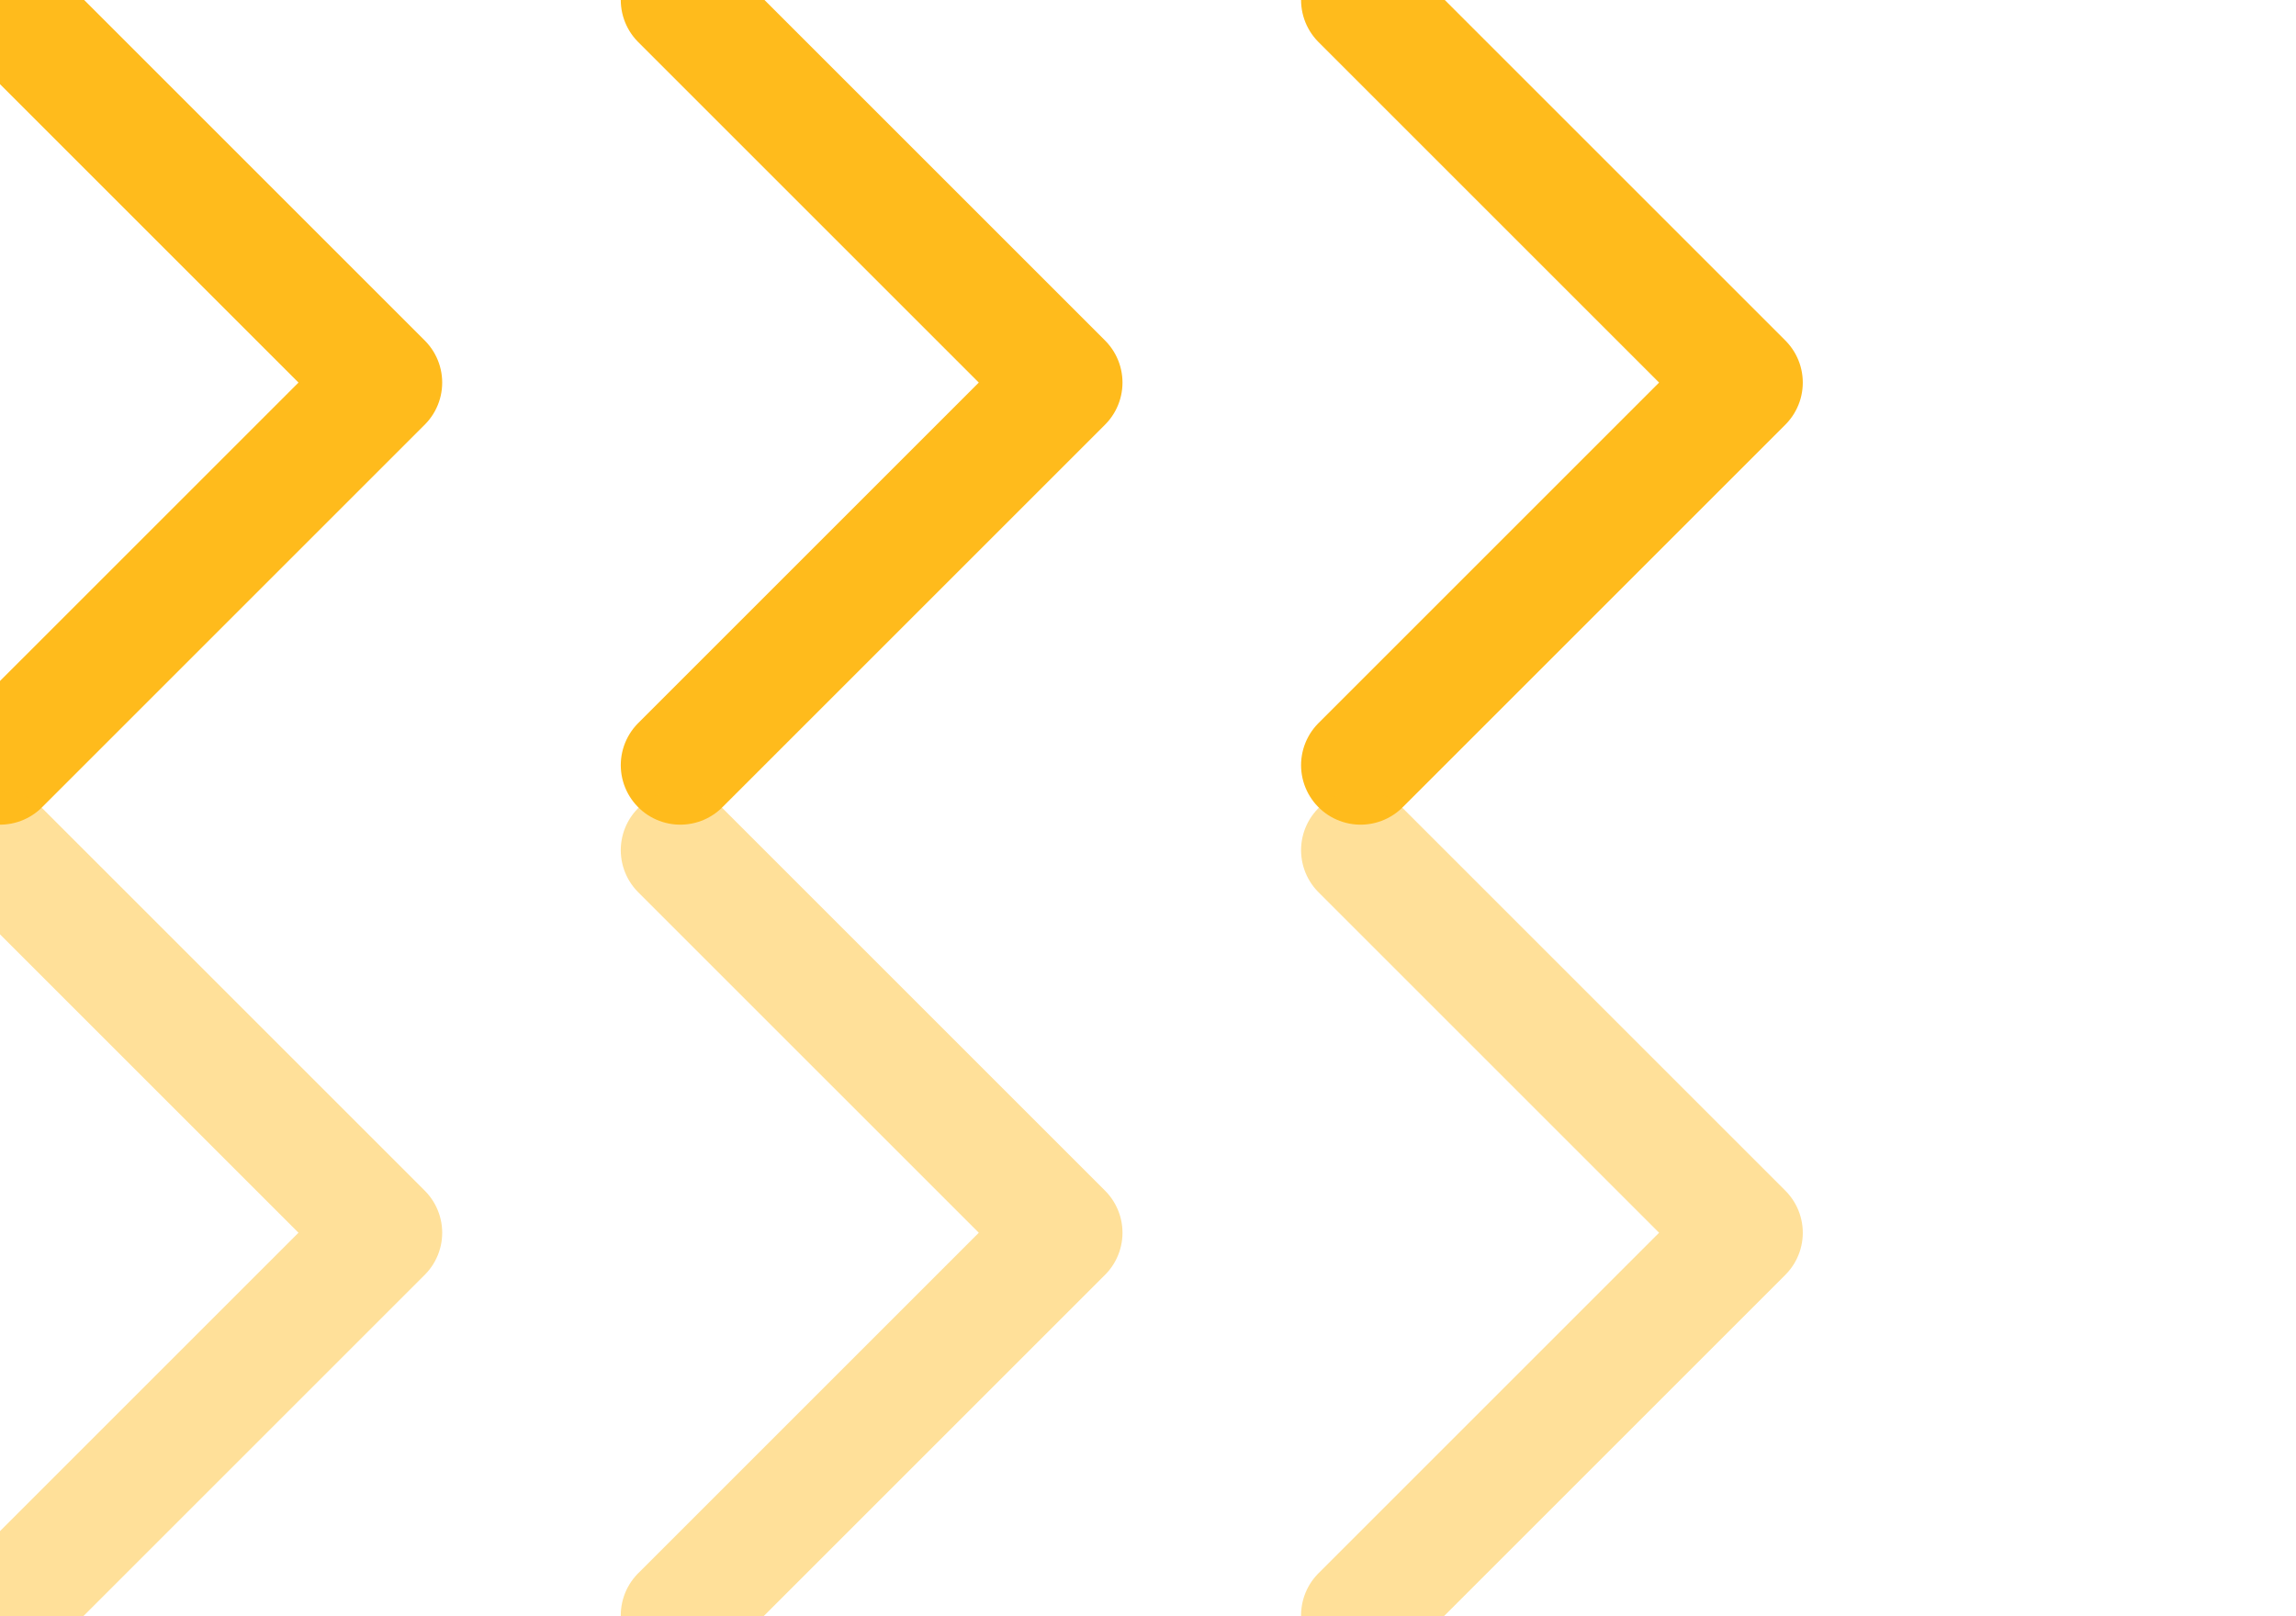
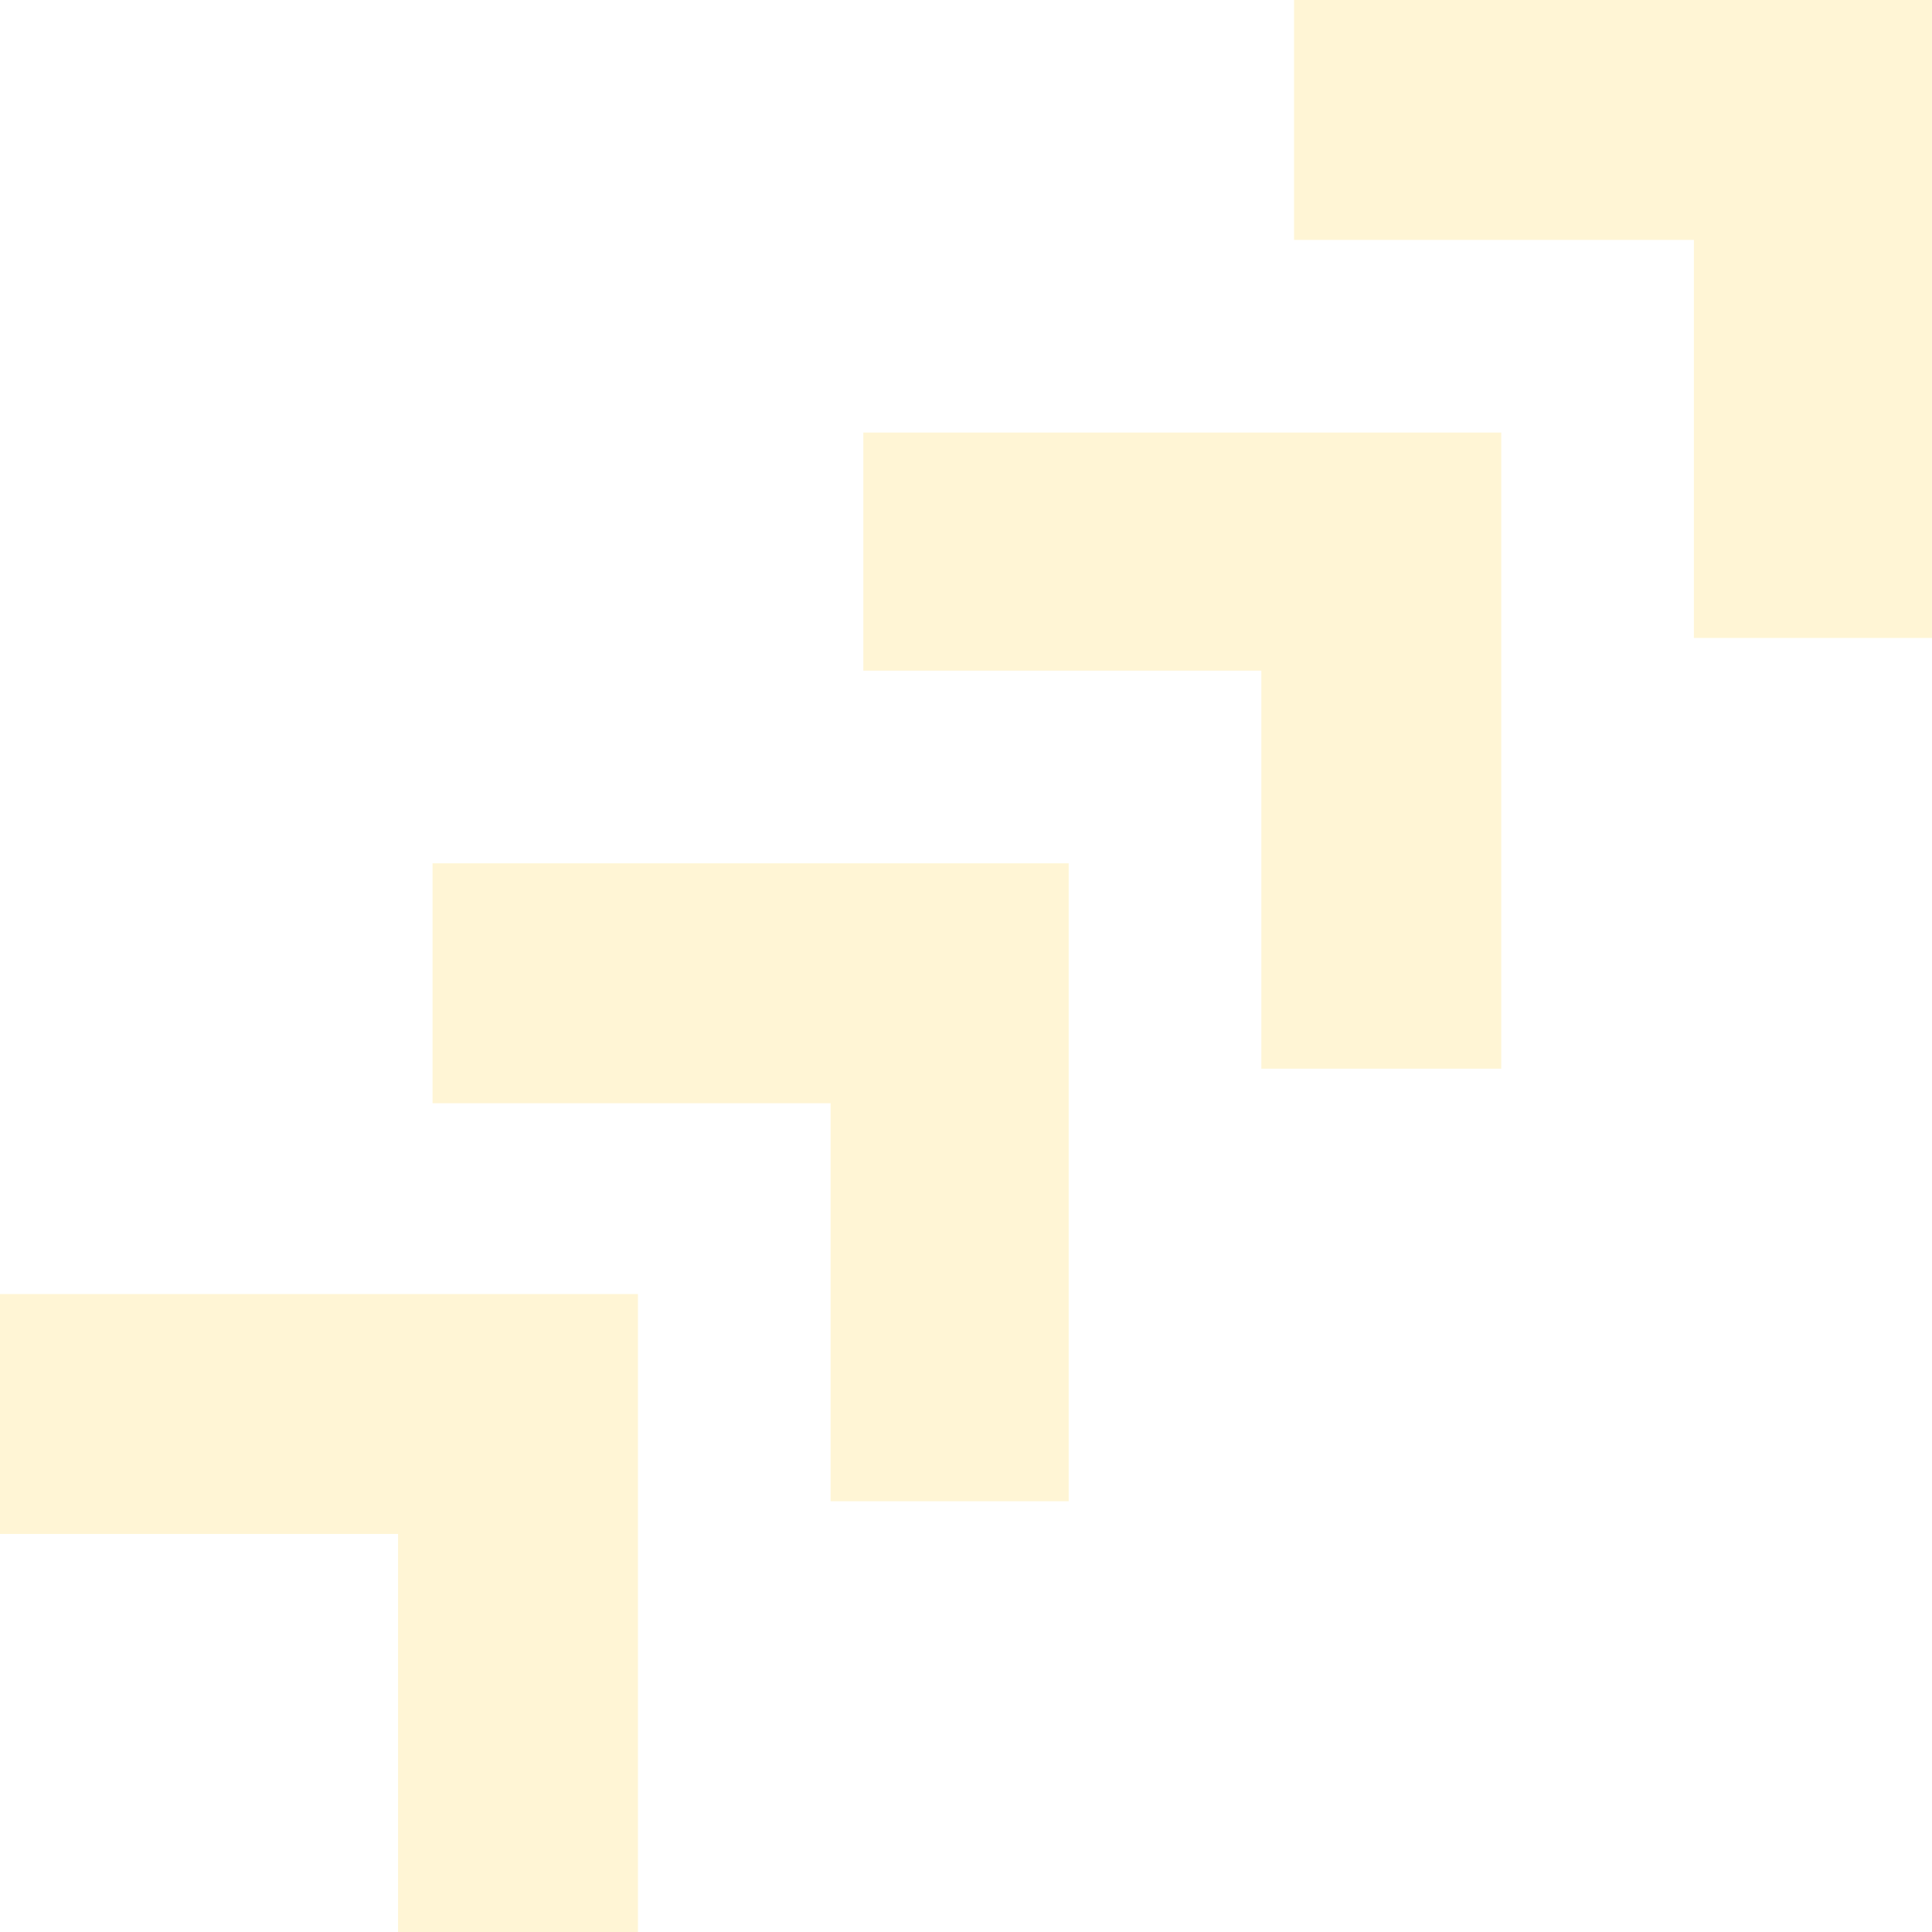
- <svg xmlns="http://www.w3.org/2000/svg" viewBox="0 0 54 38" fill="none">
-   <polyline points="0,0   9,9  0,18" stroke="#FFBB1C" stroke-width="2.8" stroke-linecap="round" stroke-linejoin="round" />
-   <polyline points="16,0 25,9 16,18" stroke="#FFBB1C" stroke-width="2.8" stroke-linecap="round" stroke-linejoin="round" />
-   <polyline points="32,0 41,9 32,18" stroke="#FFBB1C" stroke-width="2.8" stroke-linecap="round" stroke-linejoin="round" />
-   <polyline points="0,20  9,29  0,38" stroke="#FFBB1C" stroke-width="2.8" stroke-linecap="round" stroke-linejoin="round" opacity="0.45" />
-   <polyline points="16,20 25,29 16,38" stroke="#FFBB1C" stroke-width="2.8" stroke-linecap="round" stroke-linejoin="round" opacity="0.45" />
-   <polyline points="32,20 41,29 32,38" stroke="#FFBB1C" stroke-width="2.8" stroke-linecap="round" stroke-linejoin="round" opacity="0.45" />
+ <svg xmlns="http://www.w3.org/2000/svg" width="85" height="85" viewBox="0 0 85 85" fill="none">
+   <g opacity="0.2">
+     <path d="M56.932 10.555L56.932 0L84.999 0L84.999 28.067L74.524 28.067L74.524 10.555L56.932 10.555Z" fill="#FFCF2D" />
+     <path d="M37.983 29.506L37.983 19.03L66.049 19.03L66.049 47.017L55.494 47.017L55.494 29.506L37.983 29.506Z" fill="#FFCF2D" />
+     <path d="M19.031 48.537L19.031 37.982L47.018 37.982L47.018 66.048L36.543 66.048L36.543 48.537L19.031 48.537Z" fill="#FFCF2D" />
+     <path d="M4.99675e-05 67.488L4.90448e-05 56.933L28.067 56.933L28.067 85L17.512 85L17.512 67.488L4.99675e-05 67.488Z" fill="#FFCF2D" />
+   </g>
</svg>
